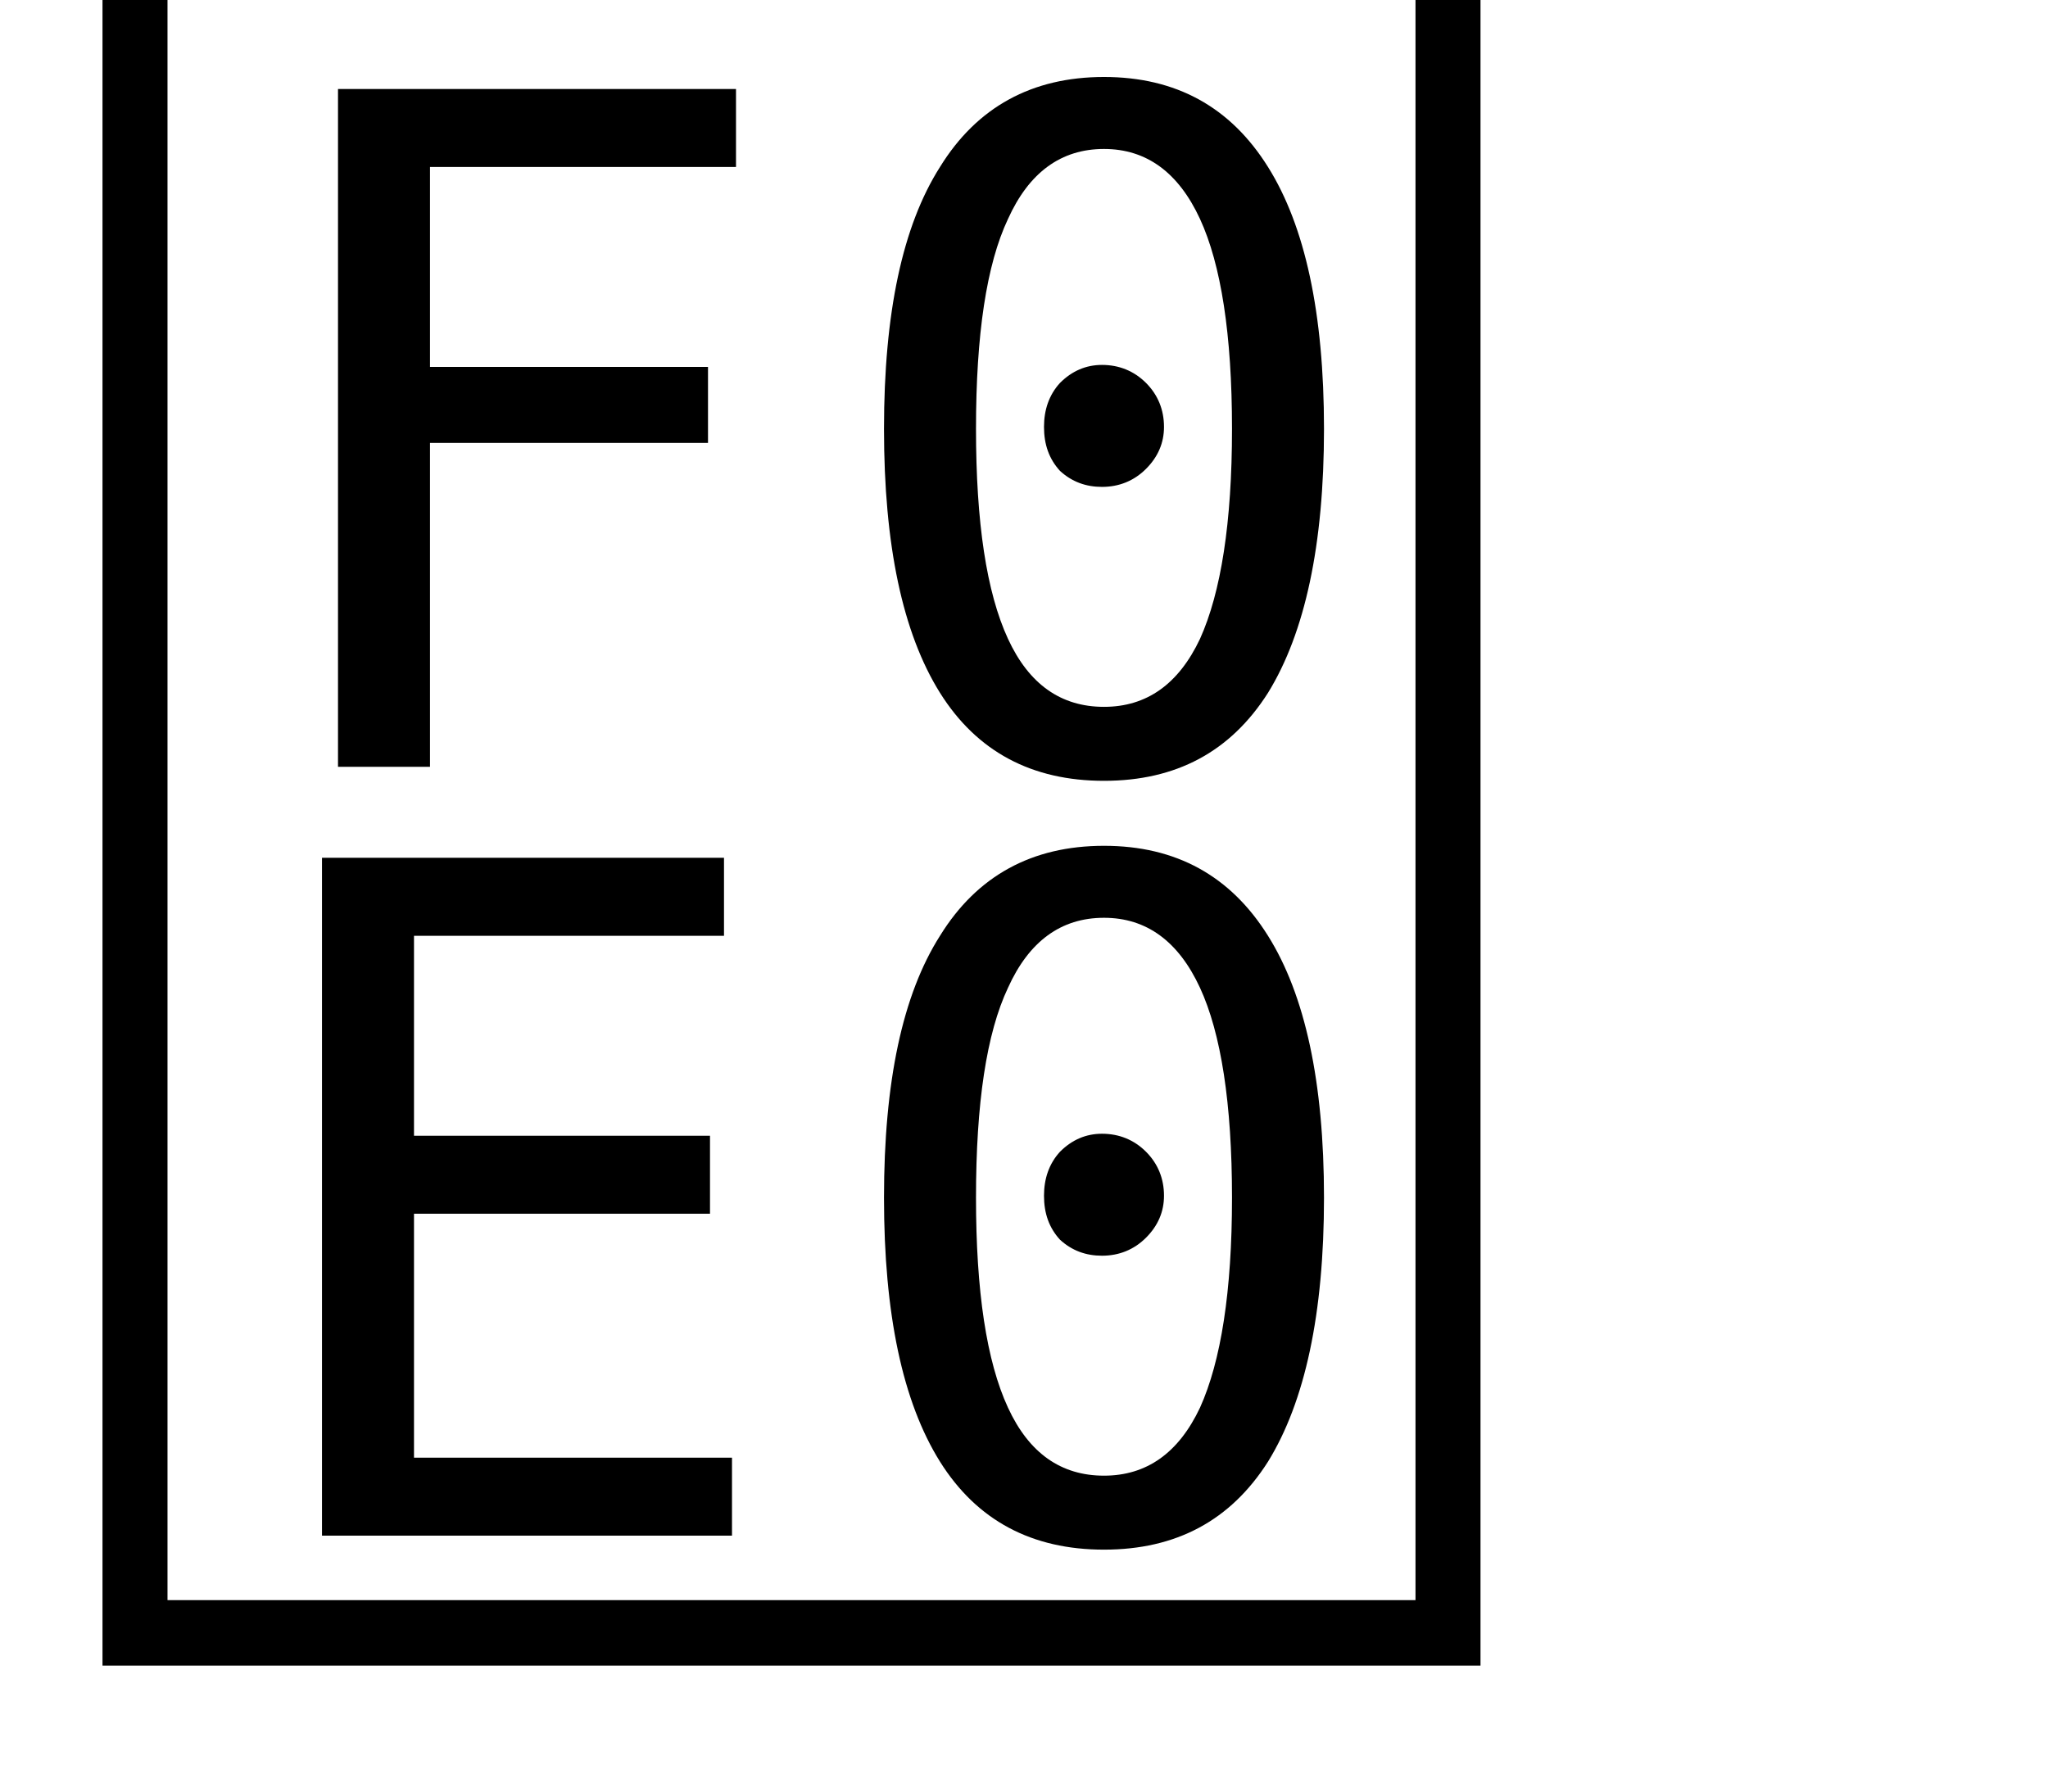
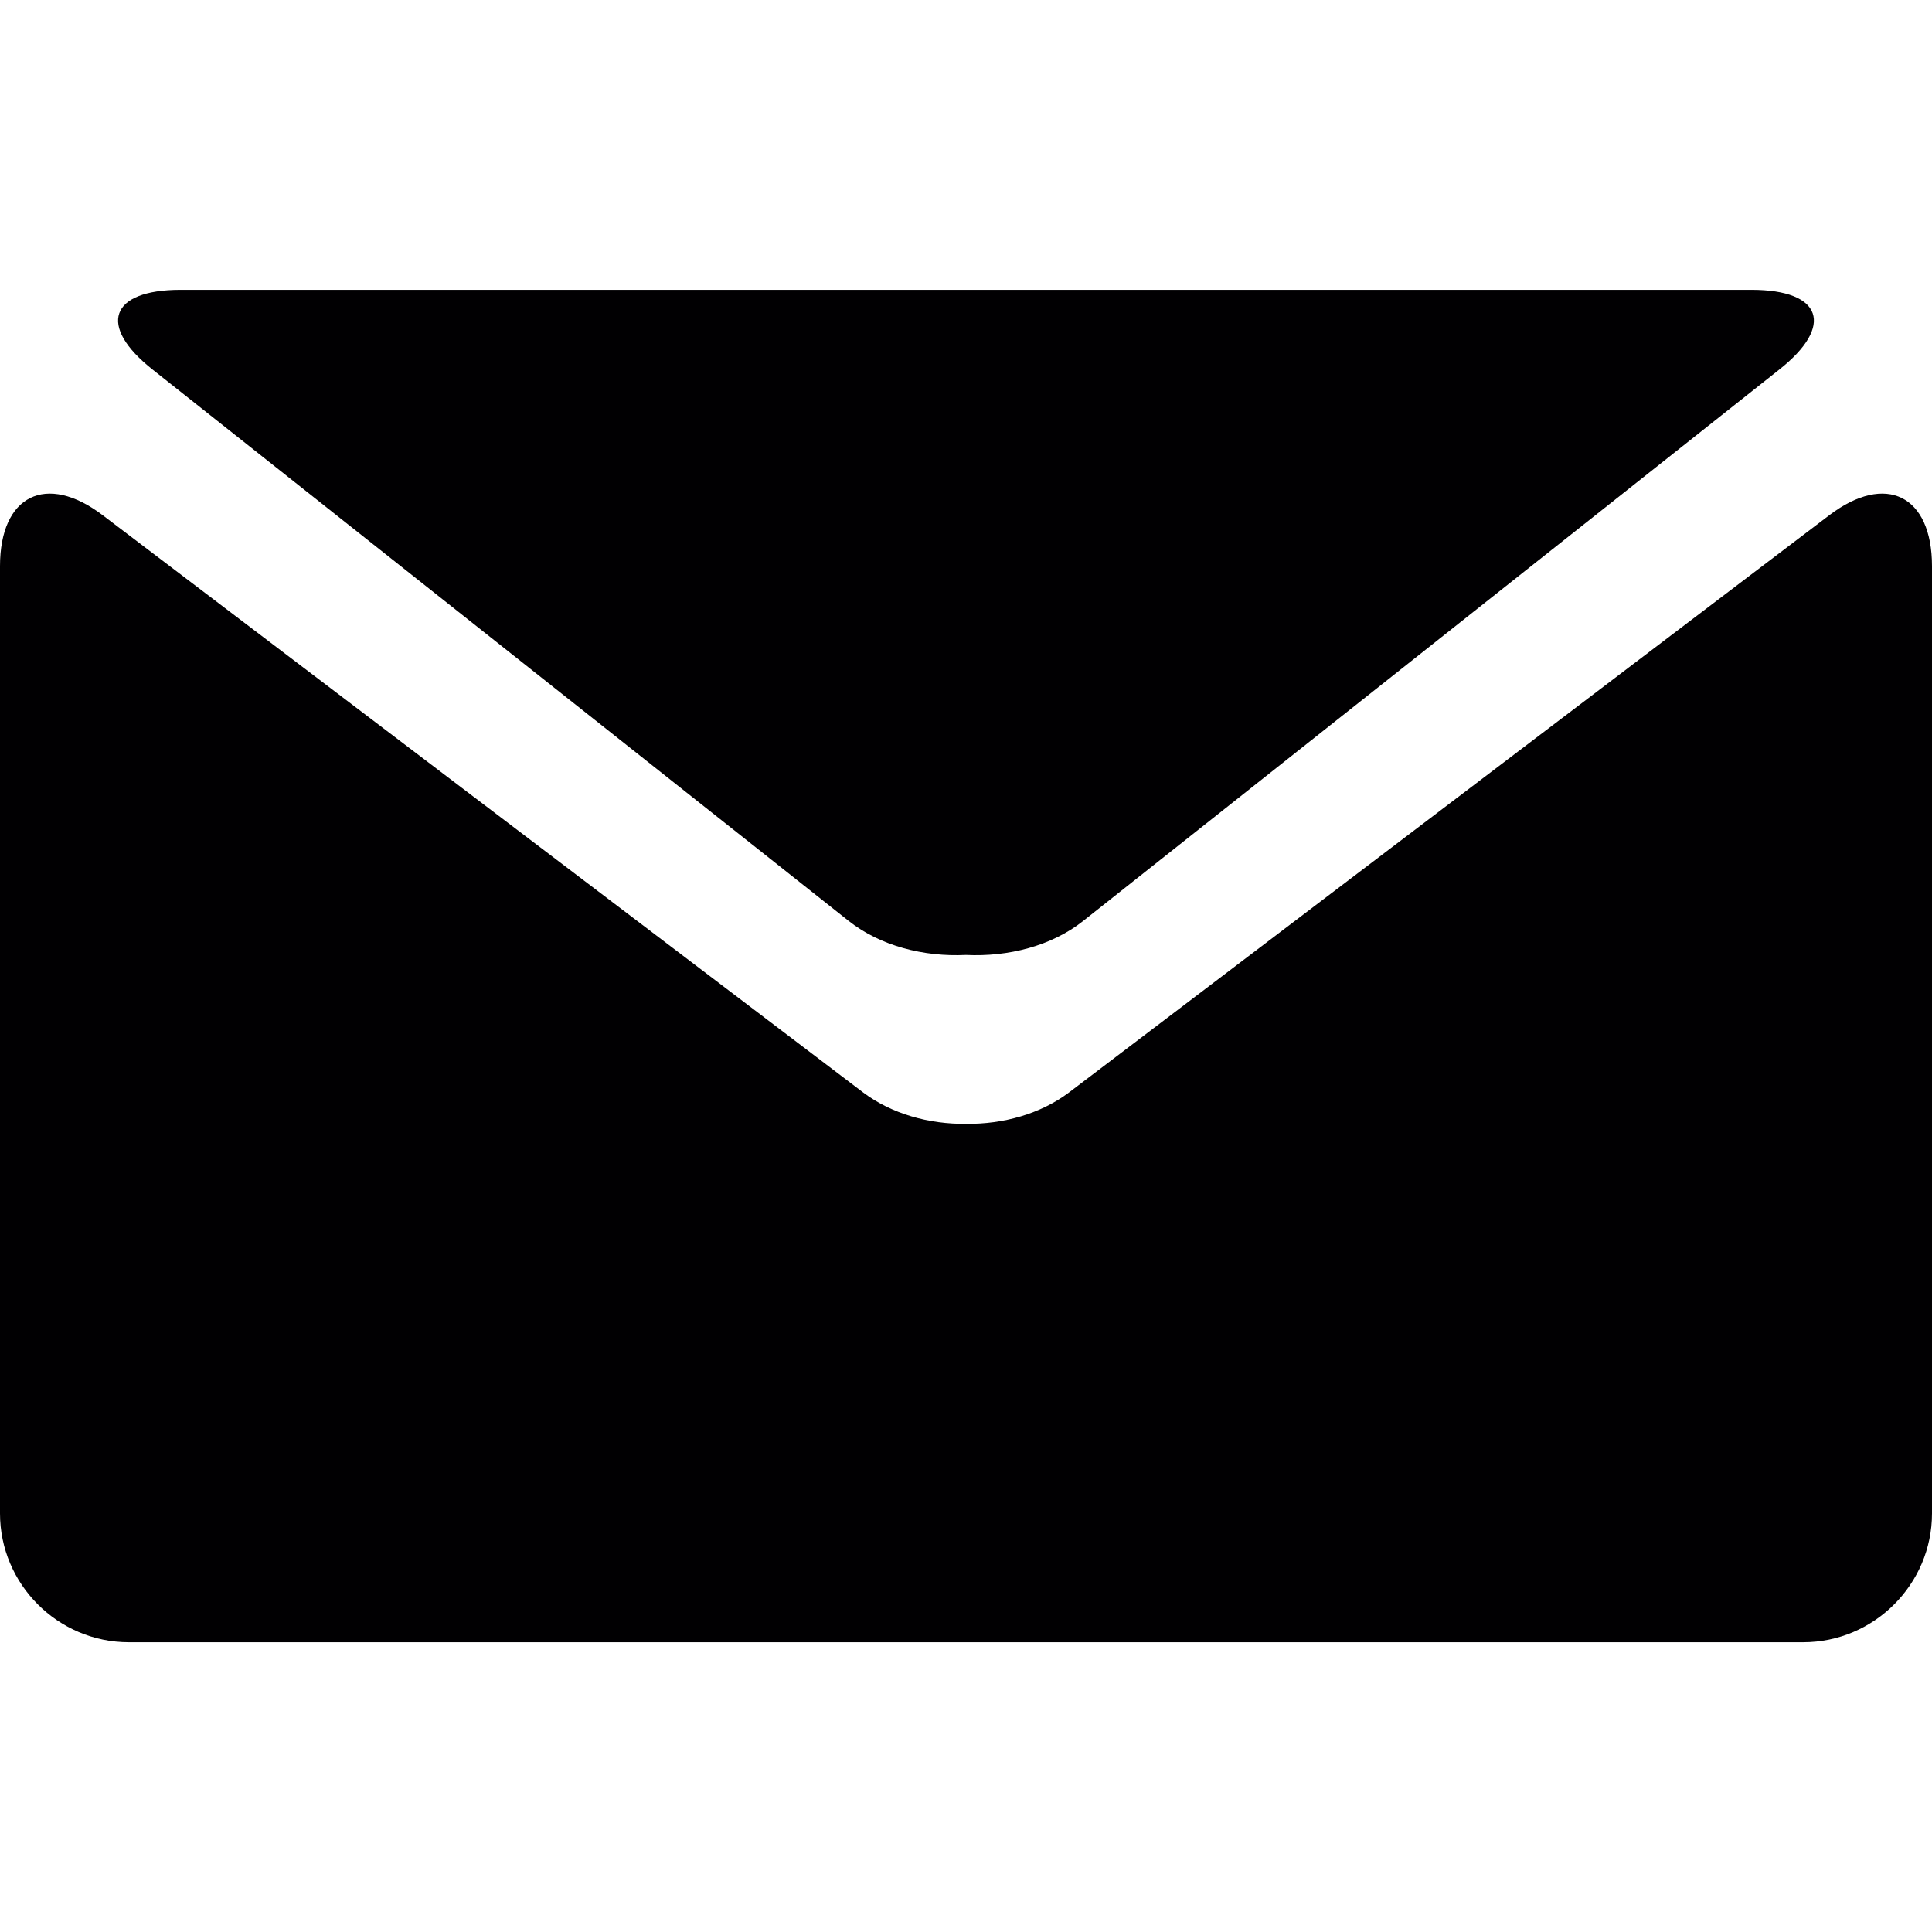
- <svg xmlns="http://www.w3.org/2000/svg" width="16px" height="14px" viewBox="0 0 16 14" version="1.1">
-   <defs />
-   <g id="Contact-Us" stroke="none" stroke-width="1" fill="none" fill-rule="evenodd" transform="translate(-899, -1773)" font-family="FontAwesome" font-size="16" font-weight="normal" letter-spacing="0.417" line-spacing="16">
-     <g id="Other-ways-to-reach" transform="translate(0, 1287)" fill="#000000">
-       <text id="">
-         <tspan x="899.292" y="498"></tspan>
-       </text>
+ <svg xmlns="http://www.w3.org/2000/svg" version="1.1" id="Capa_1" x="0px" y="0px" viewBox="0 0 27.857 27.857" style="enable-background:new 0 0 27.857 27.857;" xml:space="preserve">
+   <g>
+     <g>
+       <path style="fill:#010002;" d="M2.203,5.331l10.034,7.948c0.455,0.36,1.082,0.52,1.691,0.49c0.608,0.03,1.235-0.129,1.69-0.49    l10.034-7.948c0.804-0.633,0.622-1.152-0.398-1.152H13.929H2.604C1.583,4.179,1.401,4.698,2.203,5.331z" />
+       <path style="fill:#010002;" d="M26.377,7.428l-10.965,8.325c-0.41,0.308-0.947,0.458-1.482,0.451    c-0.536,0.007-1.073-0.144-1.483-0.451L1.48,7.428C0.666,6.811,0,7.142,0,8.163v13.659c0,1.021,0.836,1.857,1.857,1.857h12.071H26    c1.021,0,1.857-0.836,1.857-1.857V8.163C27.857,7.142,27.191,6.811,26.377,7.428z" />
    </g>
  </g>
+   <g>
+ </g>
+   <g>
+ </g>
+   <g>
+ </g>
+   <g>
+ </g>
+   <g>
+ </g>
+   <g>
+ </g>
+   <g>
+ </g>
+   <g>
+ </g>
+   <g>
+ </g>
+   <g>
+ </g>
+   <g>
+ </g>
+   <g>
+ </g>
+   <g>
+ </g>
+   <g>
+ </g>
+   <g>
+ </g>
</svg>
